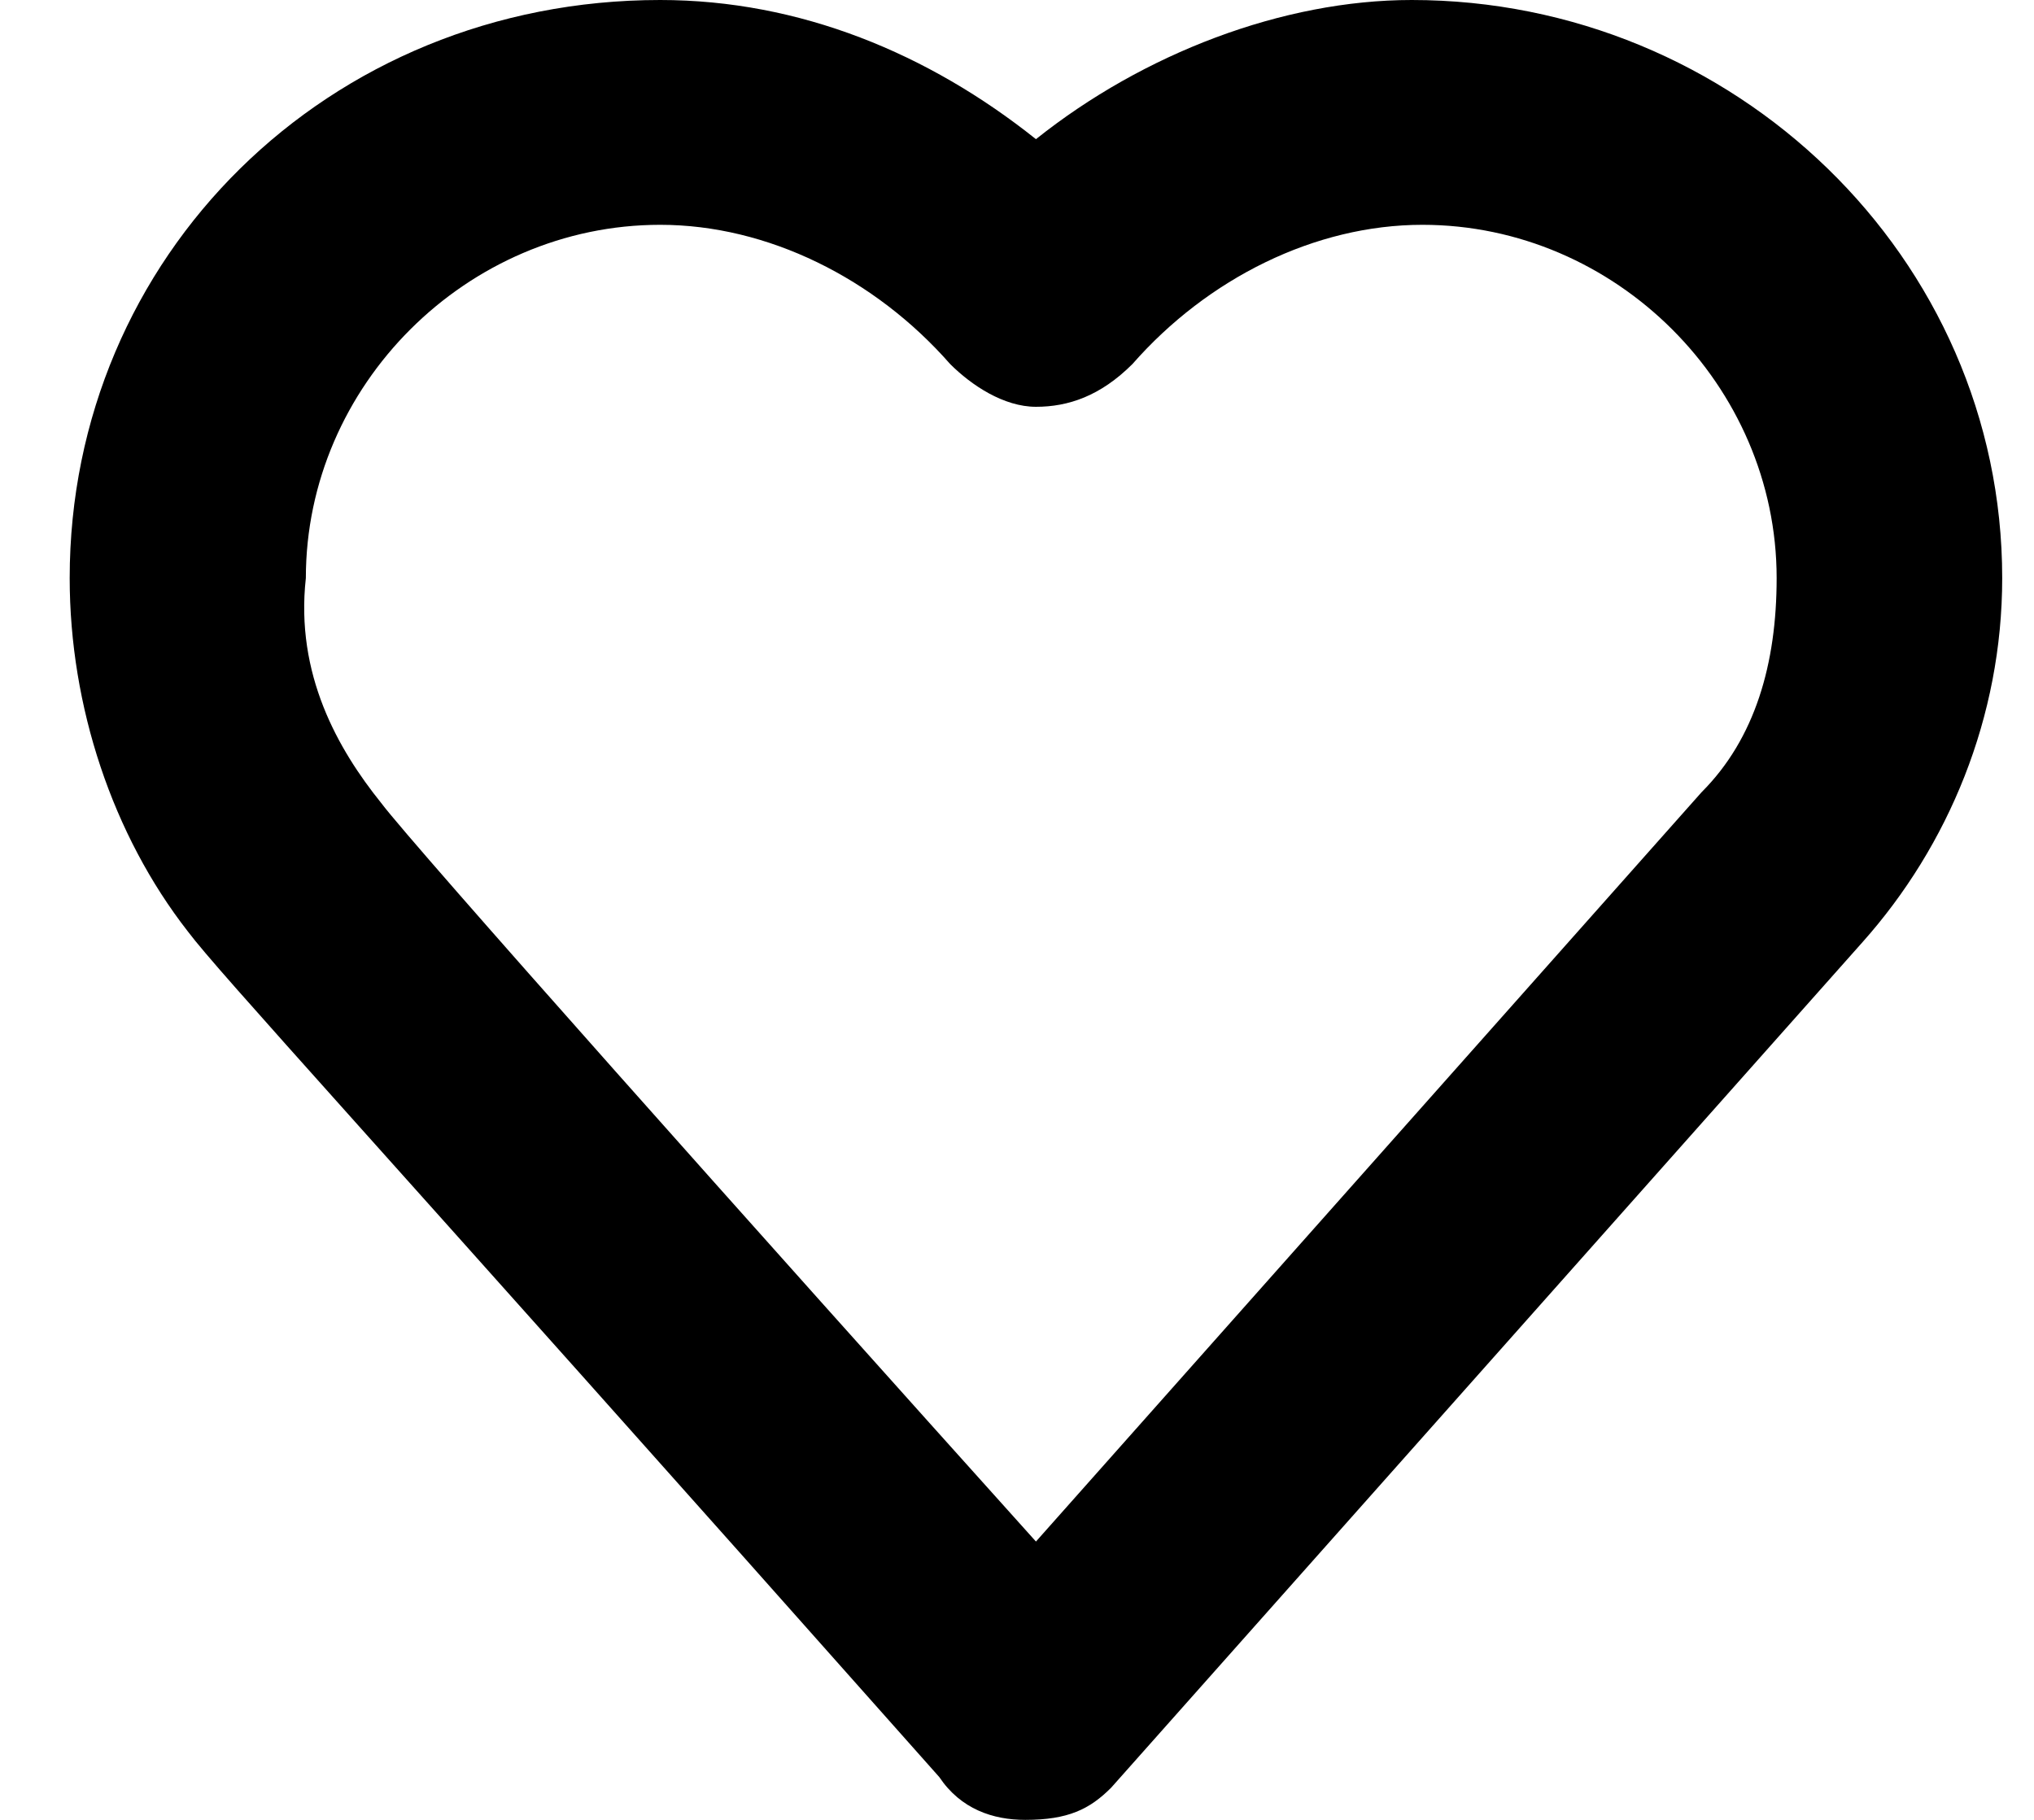
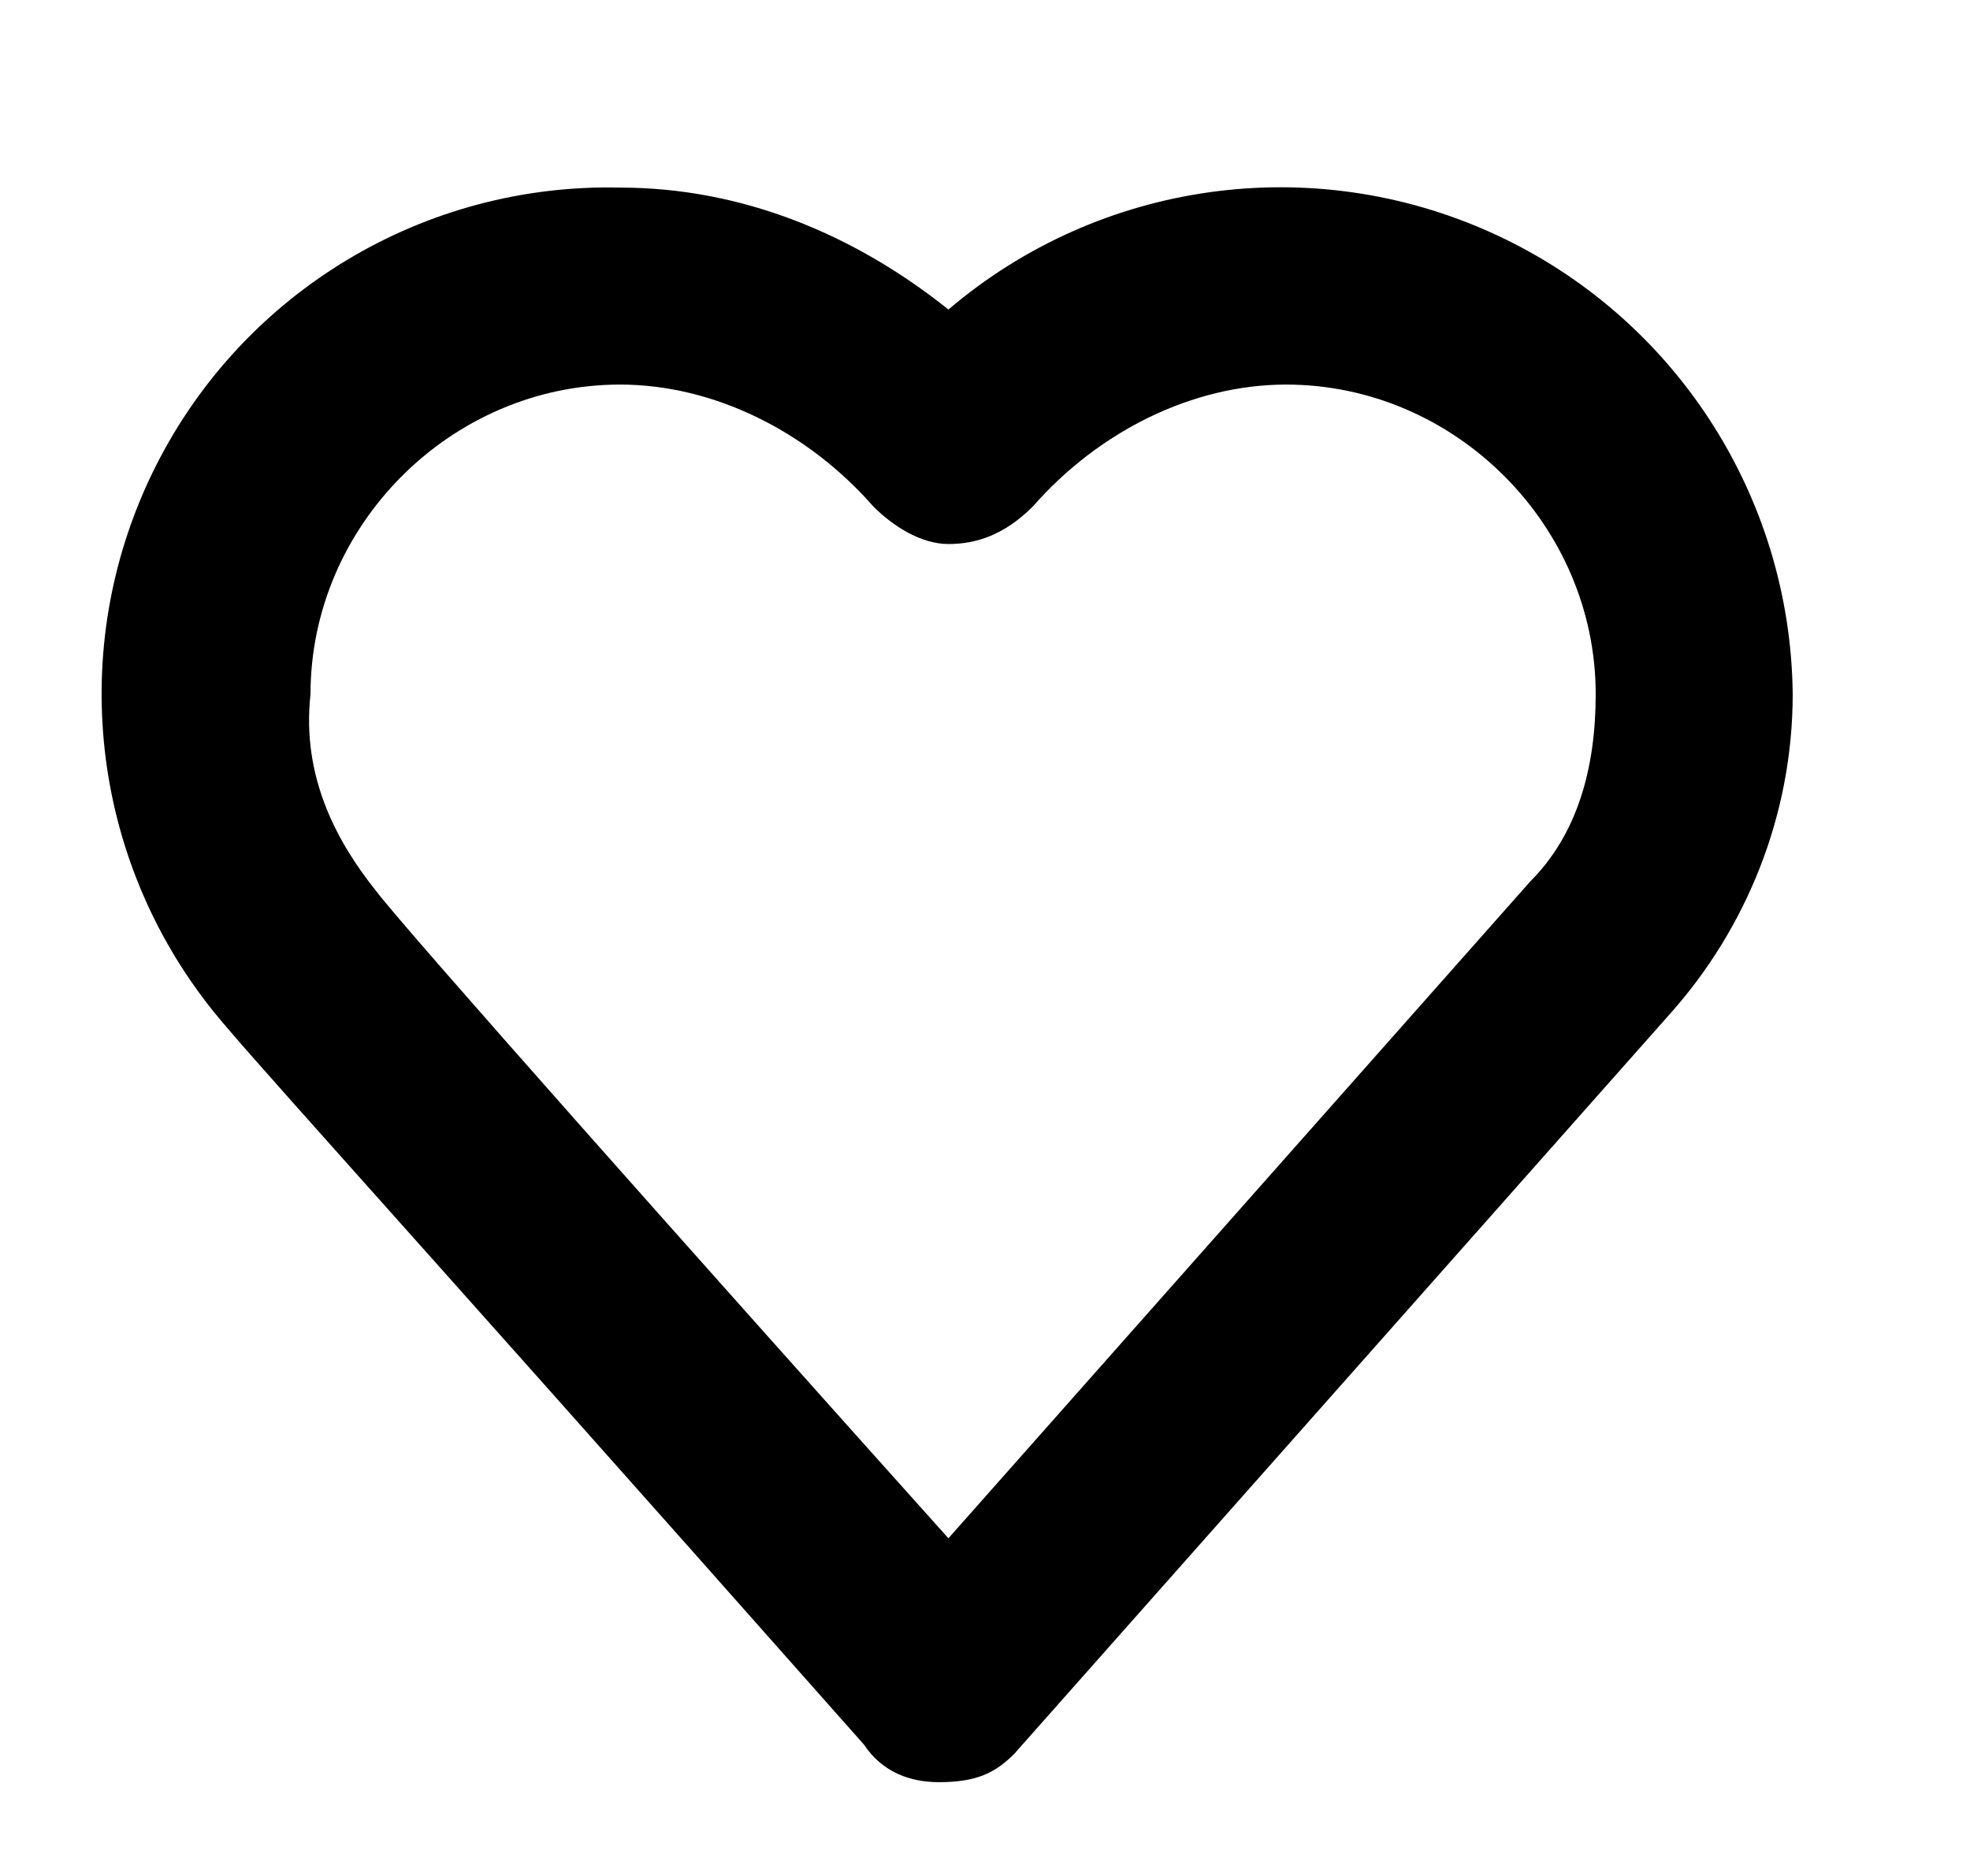
- <svg xmlns="http://www.w3.org/2000/svg" width="19" height="17" fill="none">
-   <path d="M9.577 17c-.301 0-.602-.1-.803-.4-5.415-6.1-6.719-7.5-7.02-7.9C1.052 7.8.651 6.6.651 5.4c0-3 2.407-5.4 5.516-5.4 1.304 0 2.507.5 3.51 1.3C10.68.5 11.983 0 13.187 0c3.008 0 5.516 2.4 5.516 5.4 0 1.3-.502 2.5-1.304 3.4l-7.02 7.9c-.2.2-.401.3-.802.3ZM3.56 7.5c.3.4 3.51 4 6.117 6.9l6.218-7c.5-.5.701-1.2.701-2 0-1.8-1.504-3.3-3.309-3.3-1.003 0-2.006.5-2.708 1.3-.3.3-.601.4-.902.4-.3 0-.602-.2-.802-.4-.702-.8-1.705-1.3-2.708-1.3-1.805 0-3.31 1.5-3.31 3.3-.1.9.301 1.6.703 2.1-.1 0-.1 0 0 0Z" fill="#000" />
+ <svg xmlns="http://www.w3.org/2000/svg" width="21" height="20" fill="none">
+   <path d="M10.01 19c-.3 0-.6-.1-.8-.4-5.4-6.1-6.7-7.5-7-7.9A5.4 5.4 0 0 1 6.61 2c1.3 0 2.5.5 3.5 1.3a5.46 5.46 0 0 1 9 4.1c0 1.3-.5 2.5-1.3 3.4l-7 7.9c-.2.2-.4.3-.8.3Zm-6-9.5c.3.4 3.5 4 6.1 6.9l6.2-7c.5-.5.7-1.2.7-2 0-1.8-1.5-3.3-3.3-3.3-1 0-2 .5-2.7 1.3-.3.3-.6.4-.9.4-.3 0-.6-.2-.8-.4-.7-.8-1.7-1.3-2.7-1.3-1.8 0-3.3 1.5-3.3 3.3-.1.9.3 1.6.7 2.1-.1 0-.1 0 0 0Z" fill="#000" />
</svg>
